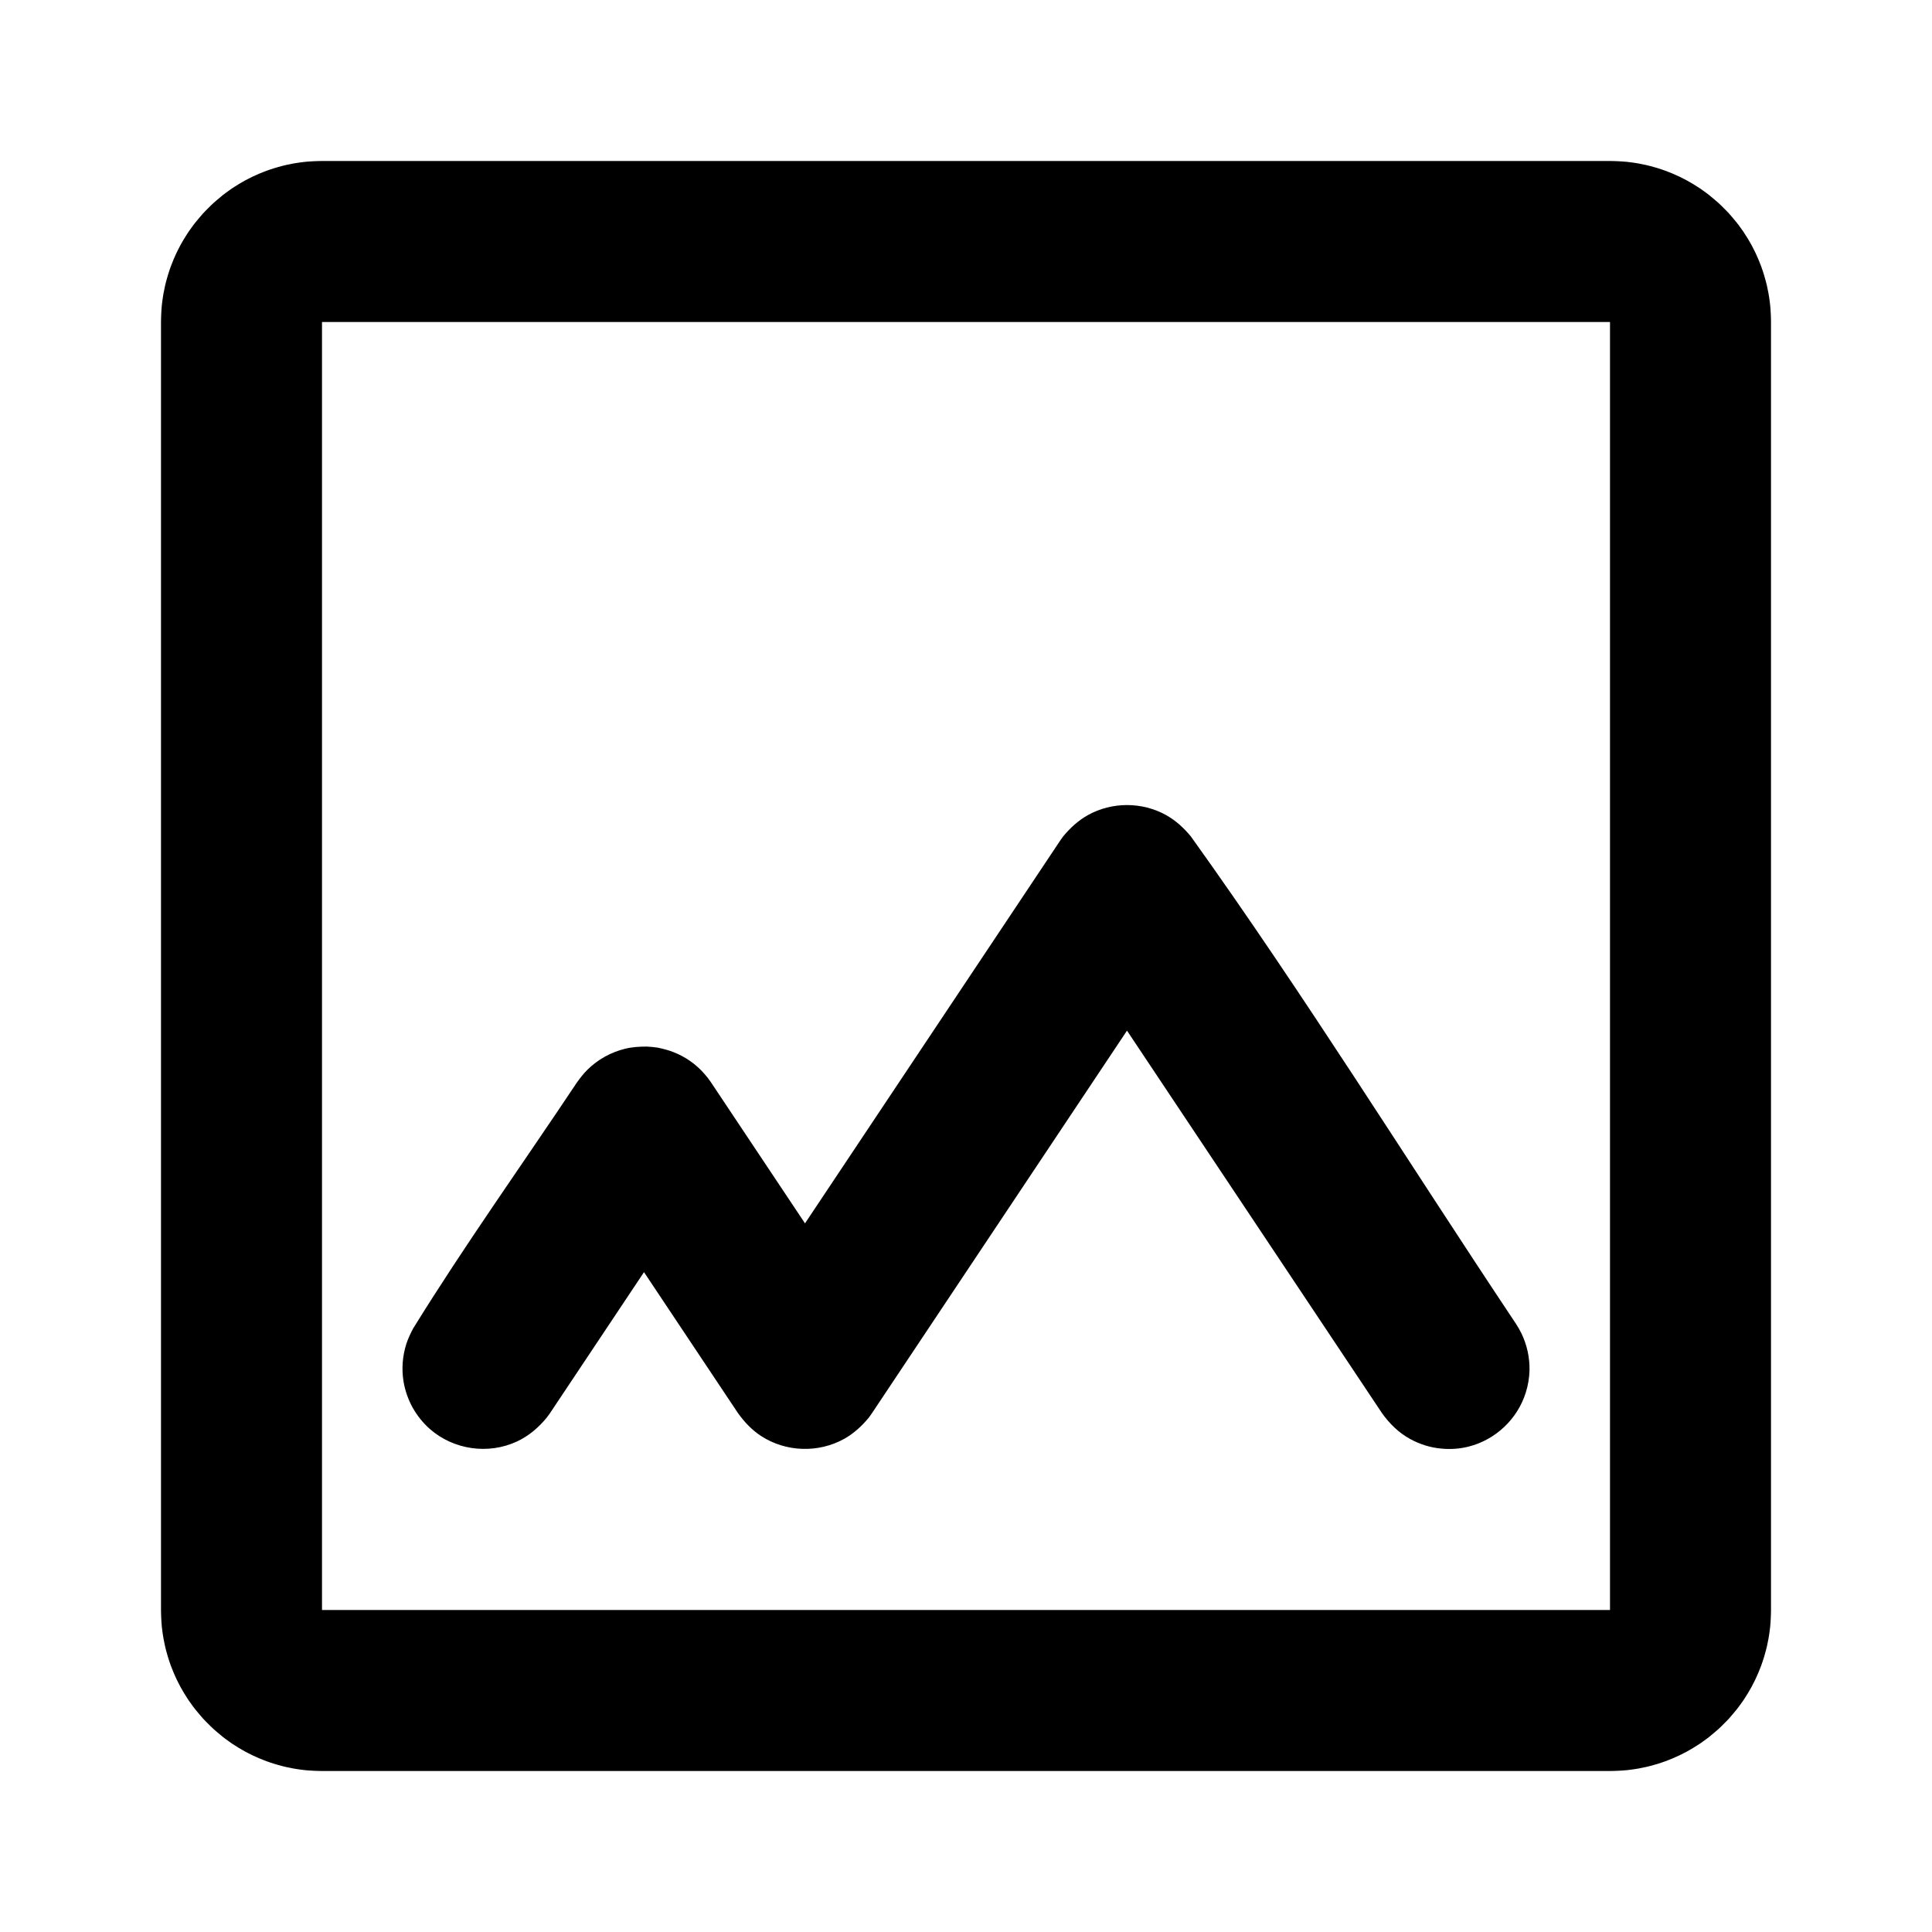
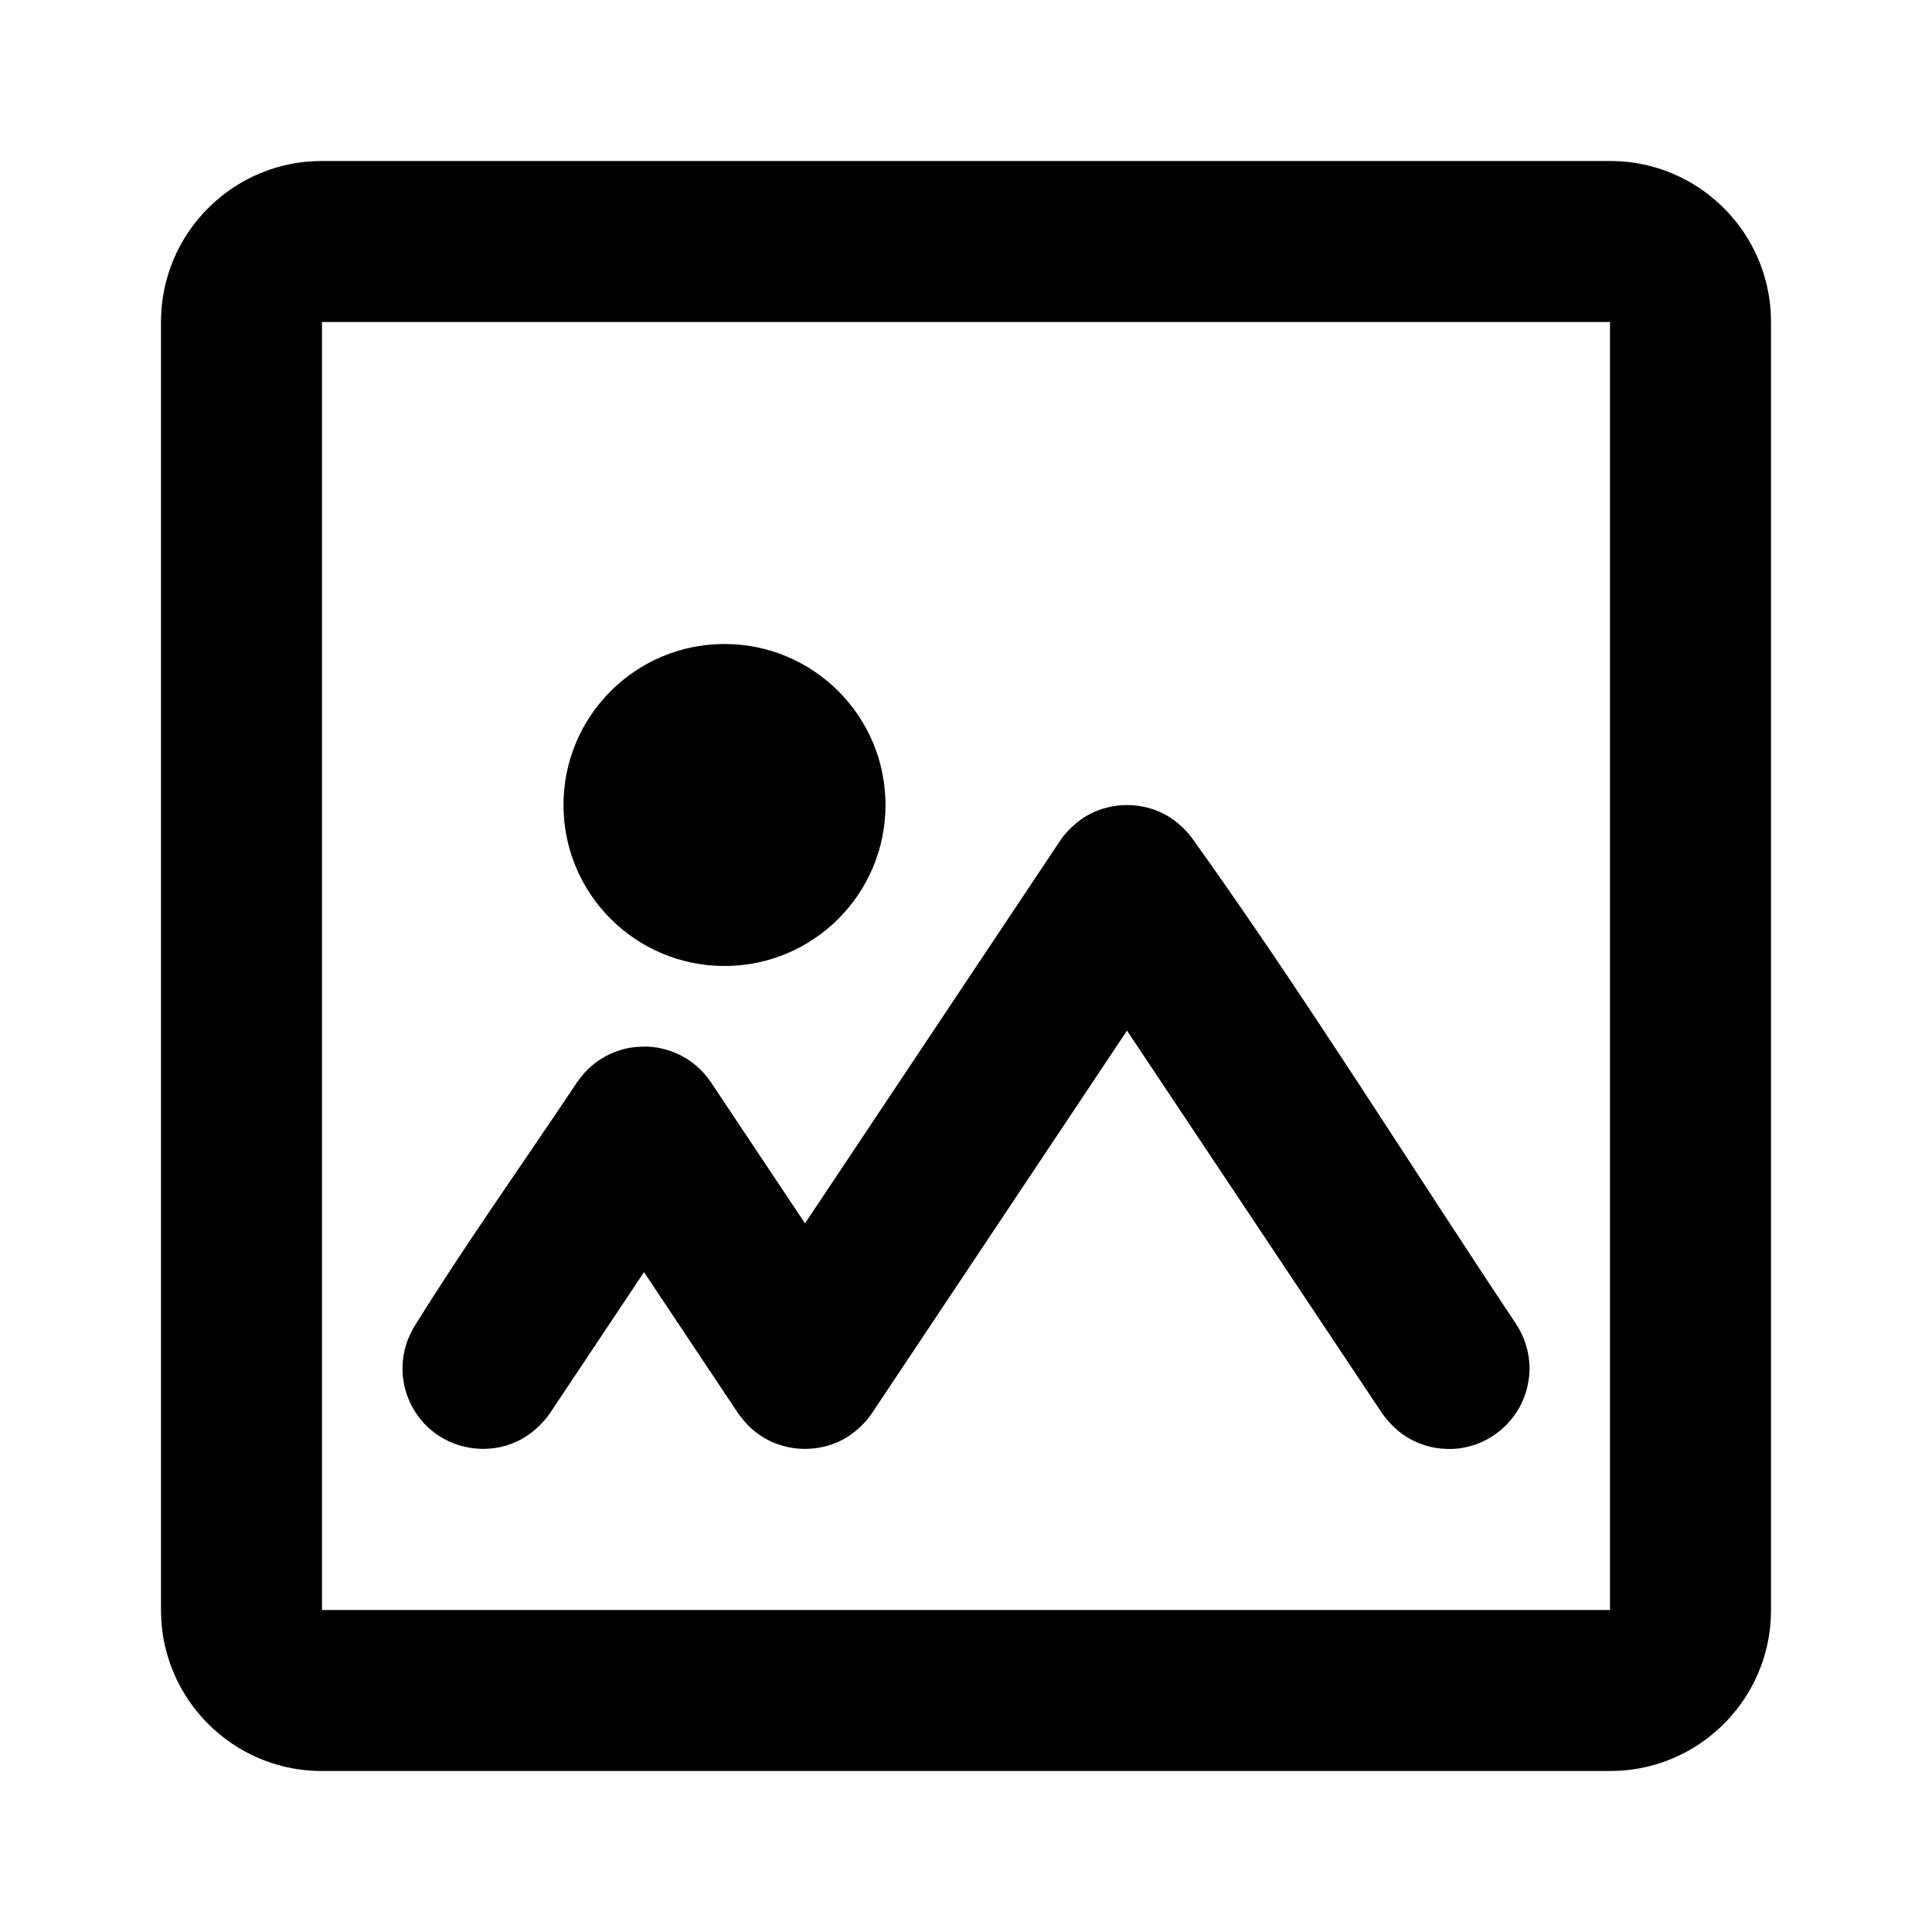
<svg xmlns="http://www.w3.org/2000/svg" width="100%" height="100%" viewBox="0 0 24 24" version="1.1" xml:space="preserve" style="fill-rule:evenodd;clip-rule:evenodd;stroke-linejoin:round;stroke-miterlimit:1.414;">
  <g id="image">
    <path d="M20.053,2.001l0.051,0.002l0.051,0.003l0.051,0.004l0.05,0.006l0.05,0.007l0.049,0.008l0.049,0.01l0.049,0.01l0.048,0.012l0.047,0.013l0.048,0.014l0.046,0.015l0.046,0.016l0.046,0.018l0.045,0.018l0.045,0.02l0.044,0.02l0.043,0.022l0.043,0.022l0.042,0.024l0.041,0.024l0.041,0.026l0.041,0.026l0.039,0.028l0.039,0.028l0.038,0.029l0.037,0.031l0.037,0.031l0.036,0.031l0.035,0.033l0.034,0.034l0.034,0.034l0.033,0.035l0.031,0.036l0.031,0.037l0.031,0.037l0.029,0.038l0.028,0.039l0.028,0.039l0.026,0.041l0.026,0.041l0.024,0.041l0.024,0.042l0.022,0.043l0.022,0.043l0.02,0.044l0.02,0.045l0.018,0.045l0.018,0.046l0.016,0.046l0.015,0.046l0.014,0.048l0.013,0.047l0.012,0.048l0.01,0.049l0.01,0.049l0.008,0.049l0.007,0.05l0.006,0.05l0.004,0.051l0.003,0.051l0.002,0.051l0.001,0.051l0,16.004l-0.001,0.051l-0.002,0.051l-0.003,0.051l-0.004,0.051l-0.006,0.05l-0.007,0.05l-0.008,0.049l-0.01,0.049l-0.01,0.049l-0.012,0.048l-0.013,0.047l-0.014,0.048l-0.015,0.046l-0.016,0.046l-0.018,0.046l-0.018,0.045l-0.02,0.045l-0.02,0.044l-0.022,0.043l-0.022,0.043l-0.024,0.042l-0.024,0.041l-0.026,0.041l-0.026,0.041l-0.028,0.039l-0.028,0.039l-0.029,0.038l-0.031,0.037l-0.031,0.037l-0.031,0.036l-0.033,0.035l-0.034,0.034l-0.034,0.034l-0.035,0.033l-0.036,0.031l-0.037,0.031l-0.037,0.031l-0.038,0.029l-0.039,0.028l-0.039,0.028l-0.041,0.026l-0.041,0.026l-0.041,0.024l-0.042,0.024l-0.043,0.022l-0.043,0.022l-0.044,0.02l-0.045,0.02l-0.045,0.018l-0.046,0.018l-0.046,0.016l-0.046,0.015l-0.048,0.014l-0.047,0.013l-0.048,0.012l-0.049,0.01l-0.049,0.01l-0.049,0.008l-0.05,0.007l-0.05,0.006l-0.051,0.004l-0.051,0.003l-0.051,0.002l-0.051,0.001l-16.004,0l-0.051,-0.001l-0.051,-0.002l-0.051,-0.003l-0.051,-0.004l-0.05,-0.006l-0.05,-0.007l-0.049,-0.008l-0.049,-0.01l-0.049,-0.01l-0.048,-0.012l-0.047,-0.013l-0.048,-0.014l-0.046,-0.015l-0.046,-0.016l-0.046,-0.018l-0.045,-0.018l-0.045,-0.02l-0.044,-0.02l-0.043,-0.022l-0.043,-0.022l-0.042,-0.024l-0.041,-0.024l-0.041,-0.026l-0.041,-0.026l-0.039,-0.028l-0.039,-0.028l-0.038,-0.029l-0.037,-0.031l-0.037,-0.031l-0.036,-0.031l-0.035,-0.033l-0.034,-0.034l-0.034,-0.034l-0.033,-0.035l-0.031,-0.036l-0.031,-0.037l-0.031,-0.037l-0.029,-0.038l-0.028,-0.039l-0.028,-0.039l-0.026,-0.041l-0.026,-0.041l-0.024,-0.041l-0.024,-0.042l-0.022,-0.043l-0.022,-0.043l-0.02,-0.044l-0.02,-0.045l-0.018,-0.045l-0.018,-0.046l-0.016,-0.046l-0.015,-0.046l-0.014,-0.048l-0.013,-0.047l-0.012,-0.048l-0.01,-0.049l-0.01,-0.049l-0.008,-0.049l-0.007,-0.05l-0.006,-0.05l-0.004,-0.051l-0.003,-0.051l-0.002,-0.051l-0.001,-0.051l0,-16.004l0.001,-0.051l0.002,-0.051l0.003,-0.051l0.004,-0.051l0.006,-0.05l0.007,-0.05l0.008,-0.049l0.01,-0.049l0.01,-0.049l0.012,-0.048l0.013,-0.047l0.014,-0.048l0.015,-0.046l0.016,-0.046l0.018,-0.046l0.018,-0.045l0.02,-0.045l0.02,-0.044l0.022,-0.043l0.022,-0.043l0.024,-0.042l0.024,-0.041l0.026,-0.041l0.026,-0.041l0.028,-0.039l0.028,-0.039l0.029,-0.038l0.031,-0.037l0.031,-0.037l0.031,-0.036l0.033,-0.035l0.034,-0.034l0.034,-0.034l0.035,-0.033l0.036,-0.031l0.037,-0.031l0.037,-0.031l0.038,-0.029l0.039,-0.028l0.039,-0.028l0.041,-0.026l0.041,-0.026l0.041,-0.024l0.042,-0.024l0.043,-0.022l0.043,-0.022l0.044,-0.02l0.045,-0.02l0.045,-0.018l0.046,-0.018l0.046,-0.016l0.046,-0.015l0.048,-0.014l0.047,-0.013l0.048,-0.012l0.049,-0.01l0.049,-0.01l0.049,-0.008l0.05,-0.007l0.05,-0.006l0.051,-0.004l0.051,-0.003l0.051,-0.002l0.051,-0.001l16.004,0l0.051,0.001ZM4.011,4l-0.011,0l0,0.011l0,15.978l0,0.011l0.011,0l15.978,0l0.011,0l0,-0.011l0,-15.978l0,-0.011l-0.011,0l-15.978,0Z" style="fill:#000;" />
    <path d="M8.169,13.014c0.067,0.014 0.131,0.03 0.195,0.055c0.148,0.057 0.281,0.15 0.385,0.269c0.04,0.045 0.048,0.058 0.083,0.107l1.168,1.752l3.168,-4.752l0.039,-0.055c0.088,-0.106 0.186,-0.196 0.306,-0.264c0.3,-0.167 0.674,-0.167 0.974,0c0.12,0.068 0.218,0.158 0.306,0.264c1.413,1.972 2.693,4.037 4.039,6.055c0.032,0.052 0.041,0.064 0.068,0.119c0.069,0.143 0.104,0.303 0.1,0.463c-0.003,0.091 -0.018,0.181 -0.045,0.268c-0.102,0.331 -0.375,0.59 -0.711,0.675c-0.11,0.028 -0.225,0.036 -0.339,0.025c-0.136,-0.012 -0.269,-0.054 -0.389,-0.12c-0.142,-0.078 -0.254,-0.189 -0.348,-0.32l-3.168,-4.752l-3.168,4.752l-0.039,0.055c-0.088,0.106 -0.186,0.196 -0.306,0.264c-0.321,0.178 -0.724,0.165 -1.032,-0.035c-0.116,-0.076 -0.207,-0.173 -0.287,-0.284l-1.168,-1.752l-1.168,1.752l-0.04,0.055c-0.103,0.125 -0.222,0.227 -0.369,0.296c-0.357,0.167 -0.791,0.104 -1.086,-0.157c-0.085,-0.076 -0.157,-0.166 -0.212,-0.265c-0.055,-0.1 -0.093,-0.209 -0.112,-0.321c-0.026,-0.158 -0.013,-0.321 0.036,-0.473c0.022,-0.065 0.051,-0.126 0.083,-0.187c0.644,-1.041 1.357,-2.039 2.036,-3.058c0.04,-0.055 0.08,-0.108 0.129,-0.156c0.129,-0.128 0.292,-0.218 0.468,-0.261c0.089,-0.022 0.178,-0.027 0.269,-0.027c0.068,0.004 0.067,0.004 0.135,0.013Z" style="fill:#000;fill-rule:nonzero;" />
+     <circle cx="9" cy="10" r="2" style="fill:#000;" />
  </g>
</svg>
